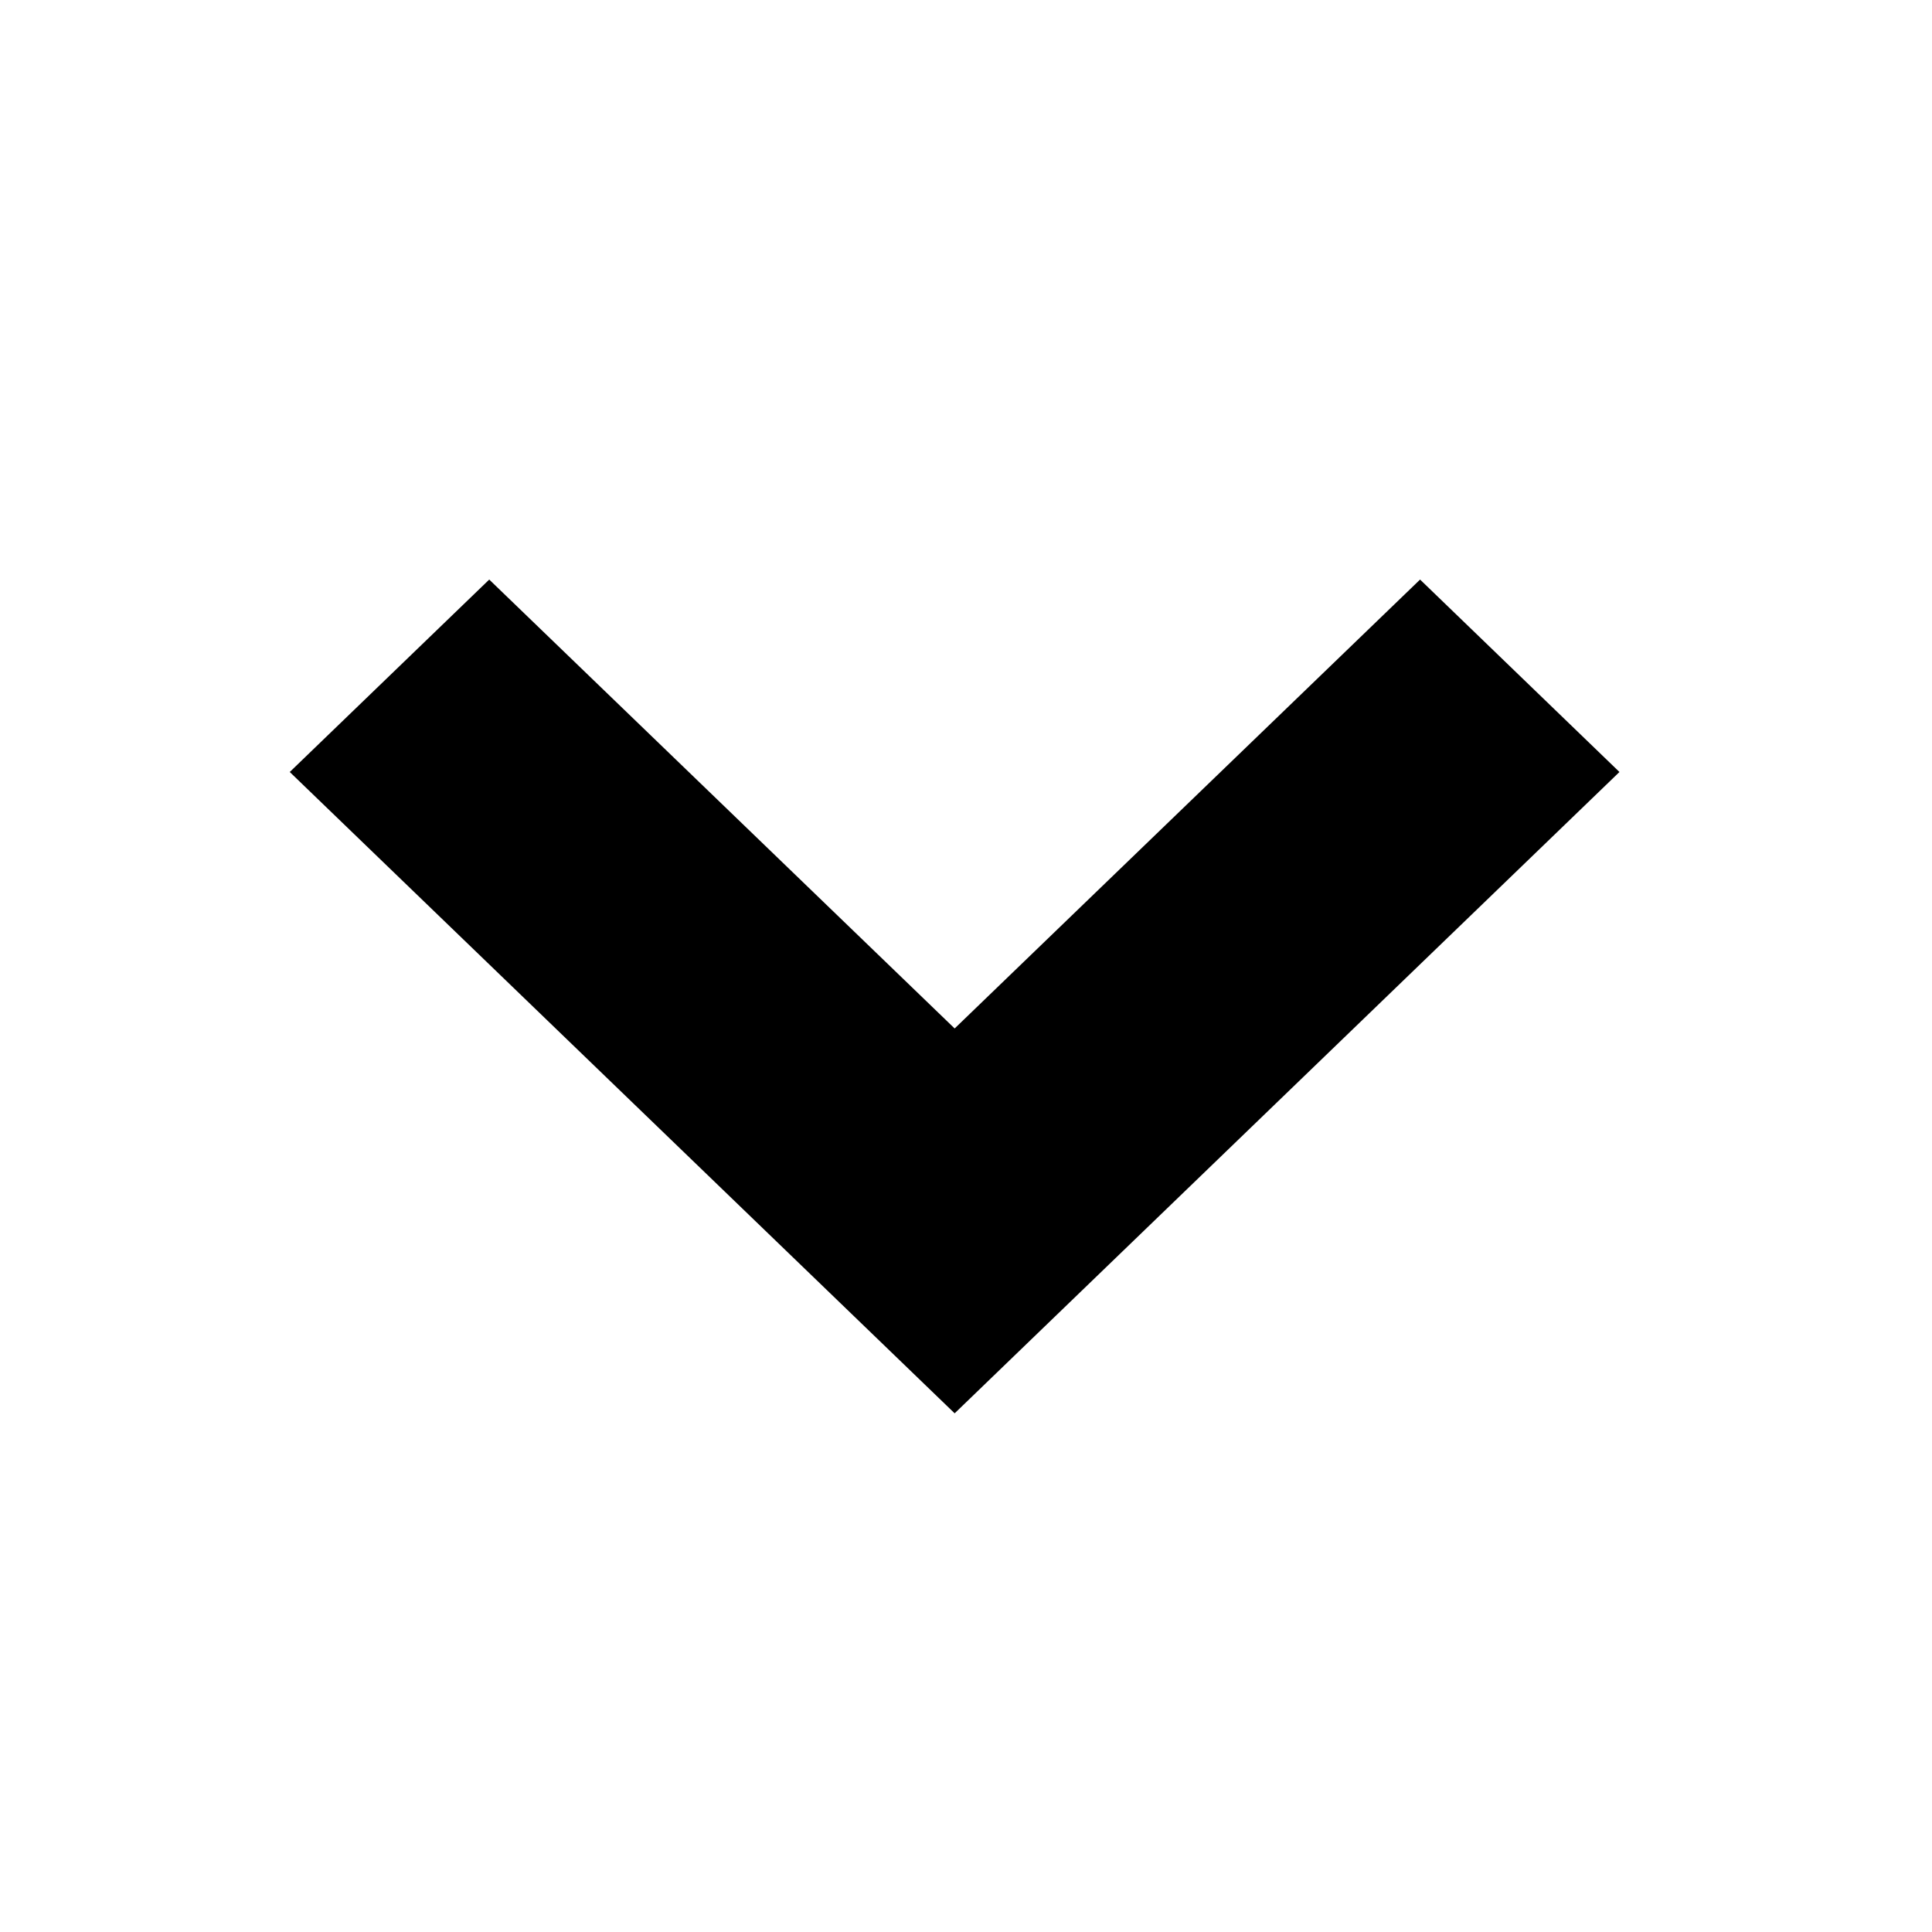
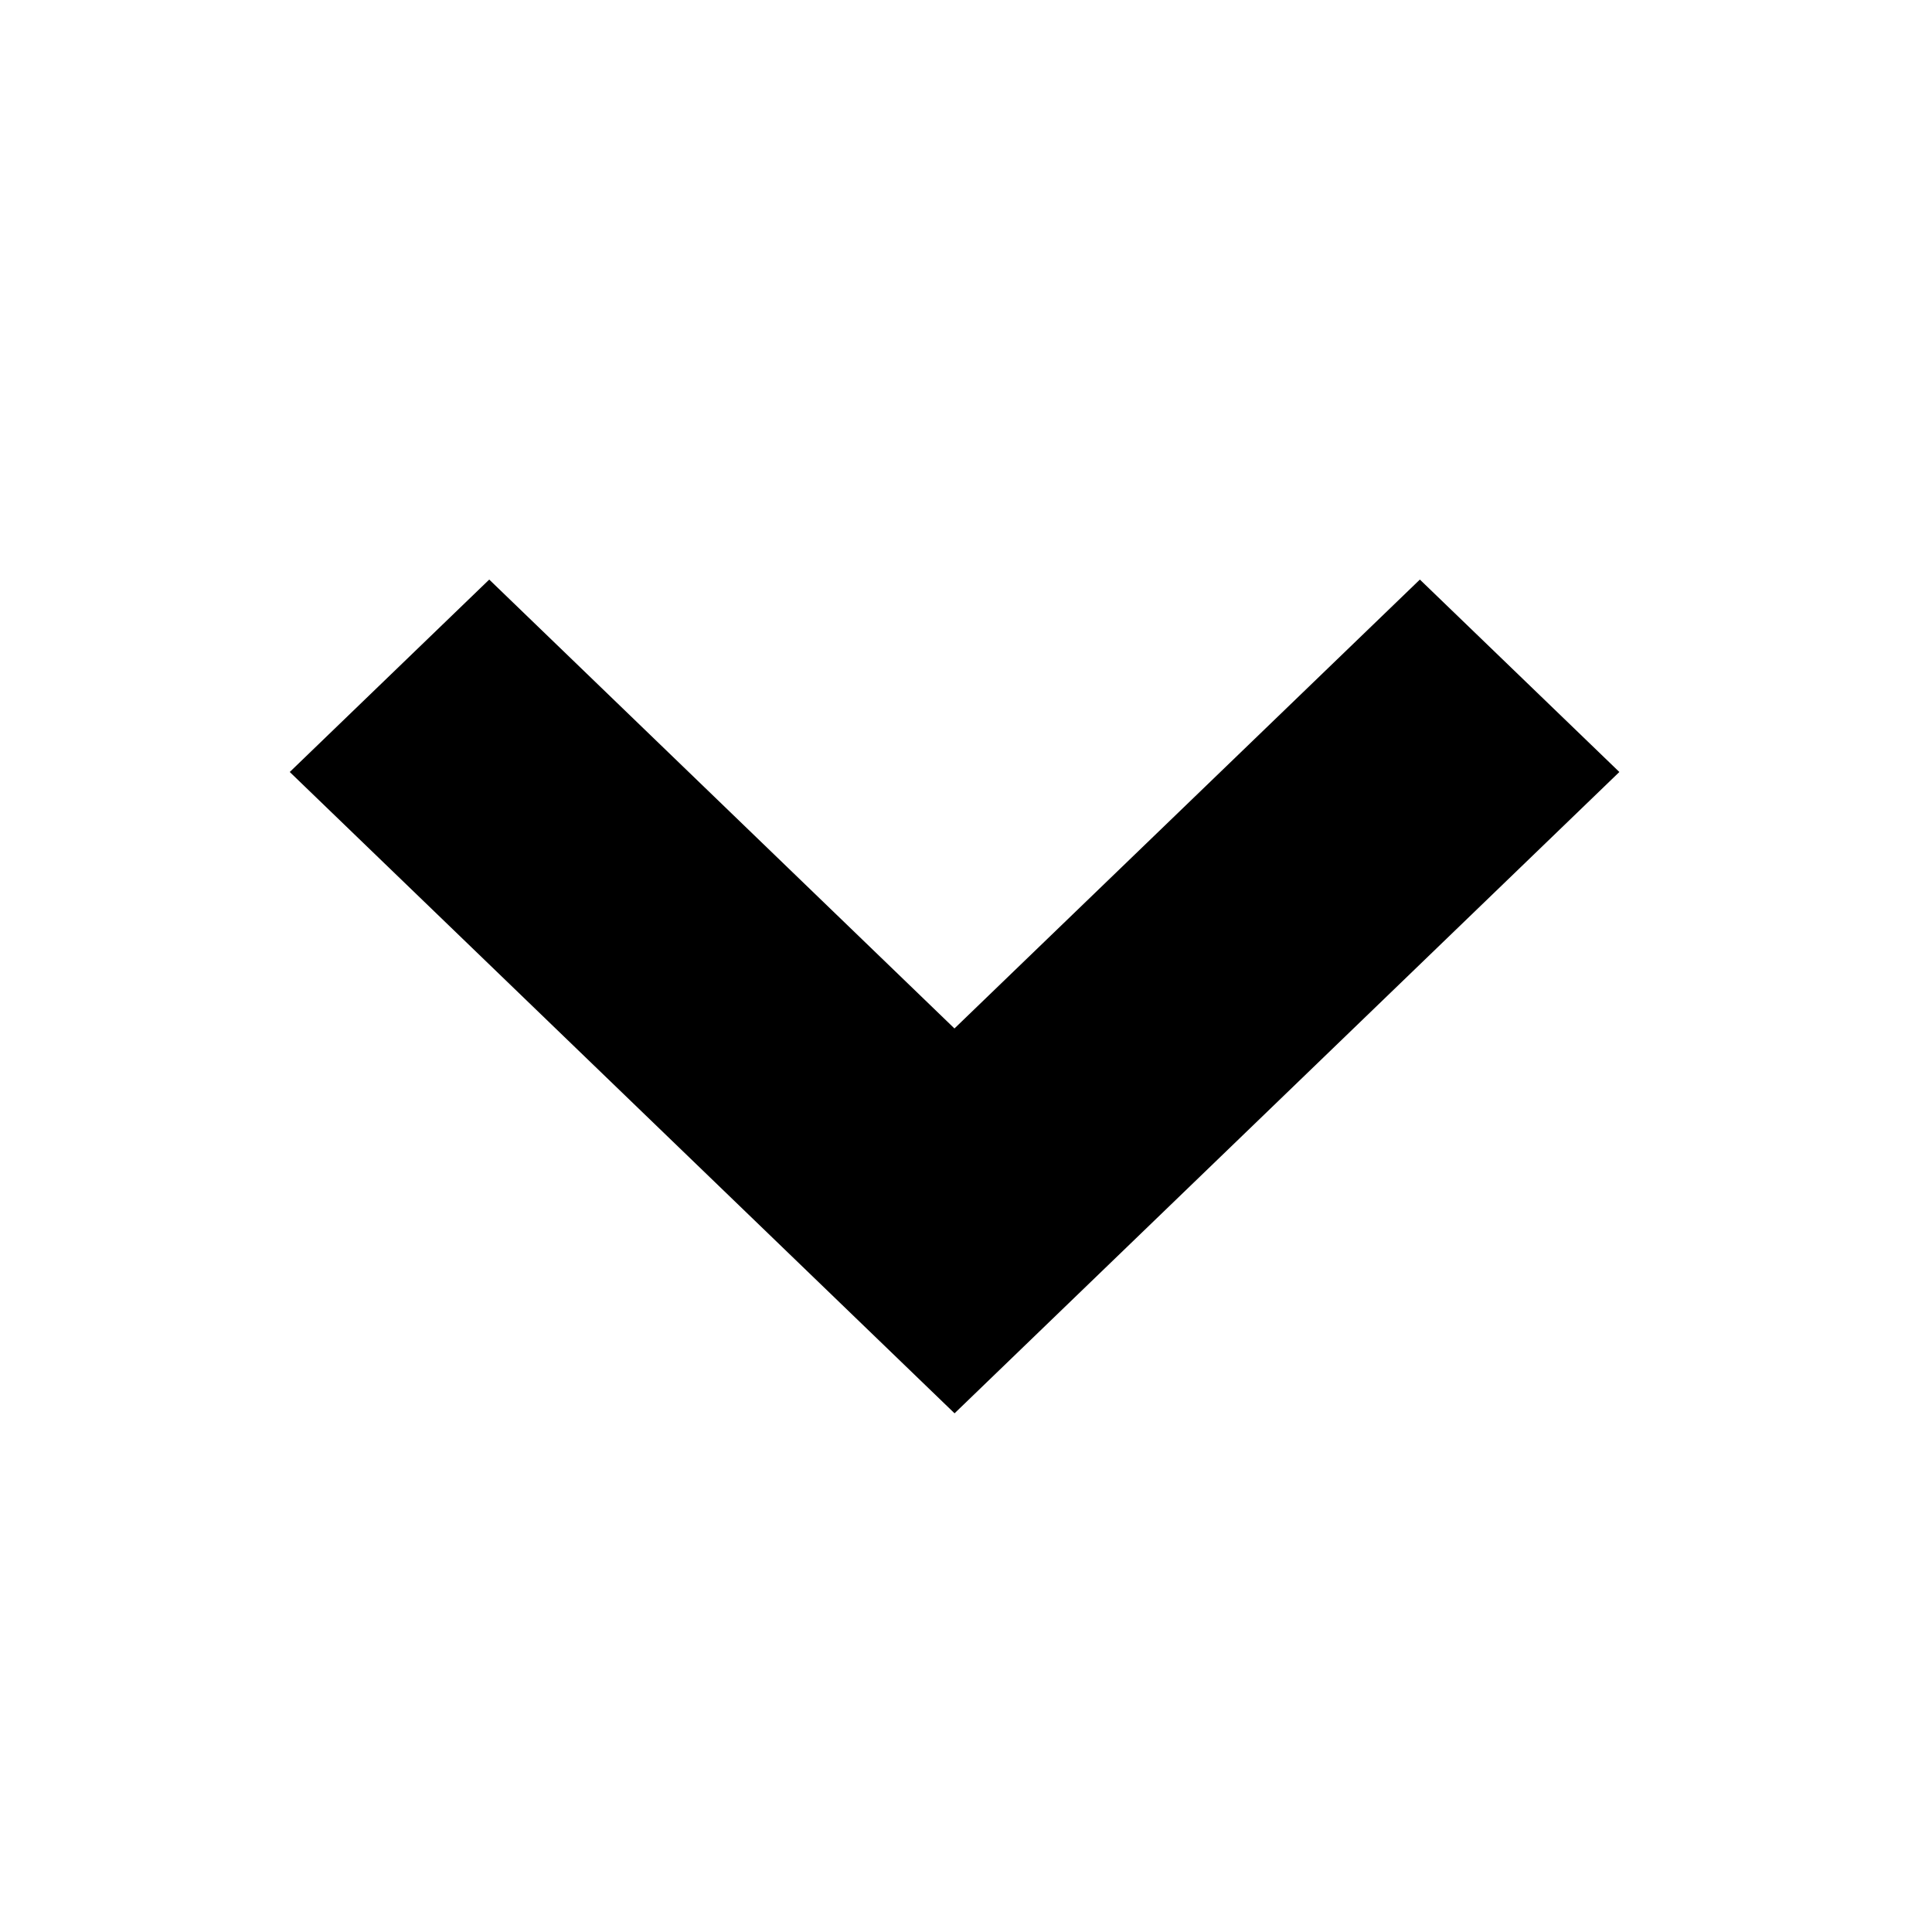
- <svg xmlns="http://www.w3.org/2000/svg" width="20px" height="20px" viewBox="0 0 20 20" version="1.1">
-   <defs />
-   <g id="Page-1" stroke="none" stroke-width="1" fill="none" fill-rule="evenodd">
-     <g id="icon-arrow-down" fill="#000000">
-       <polygon id="arrow" transform="translate(9.882439, 10.3151) rotate(90) translate(-9.882439, -10.3151) " points="5.567 15.133 7.559 17.198 14.198 10.315 7.559 3.433 5.567 5.497 10.214 10.315" />
-     </g>
-   </g>
+ <svg xmlns="http://www.w3.org/2000/svg" height="20" viewBox="0 0 20 20" width="20">
+   <path d="m5.567 15.133 1.992 2.065 6.639-6.882-6.639-6.882-1.992 2.065 4.647 4.818z" fill-rule="evenodd" transform="matrix(0 1 -1 0 20.19754 .432661)" />
</svg>
